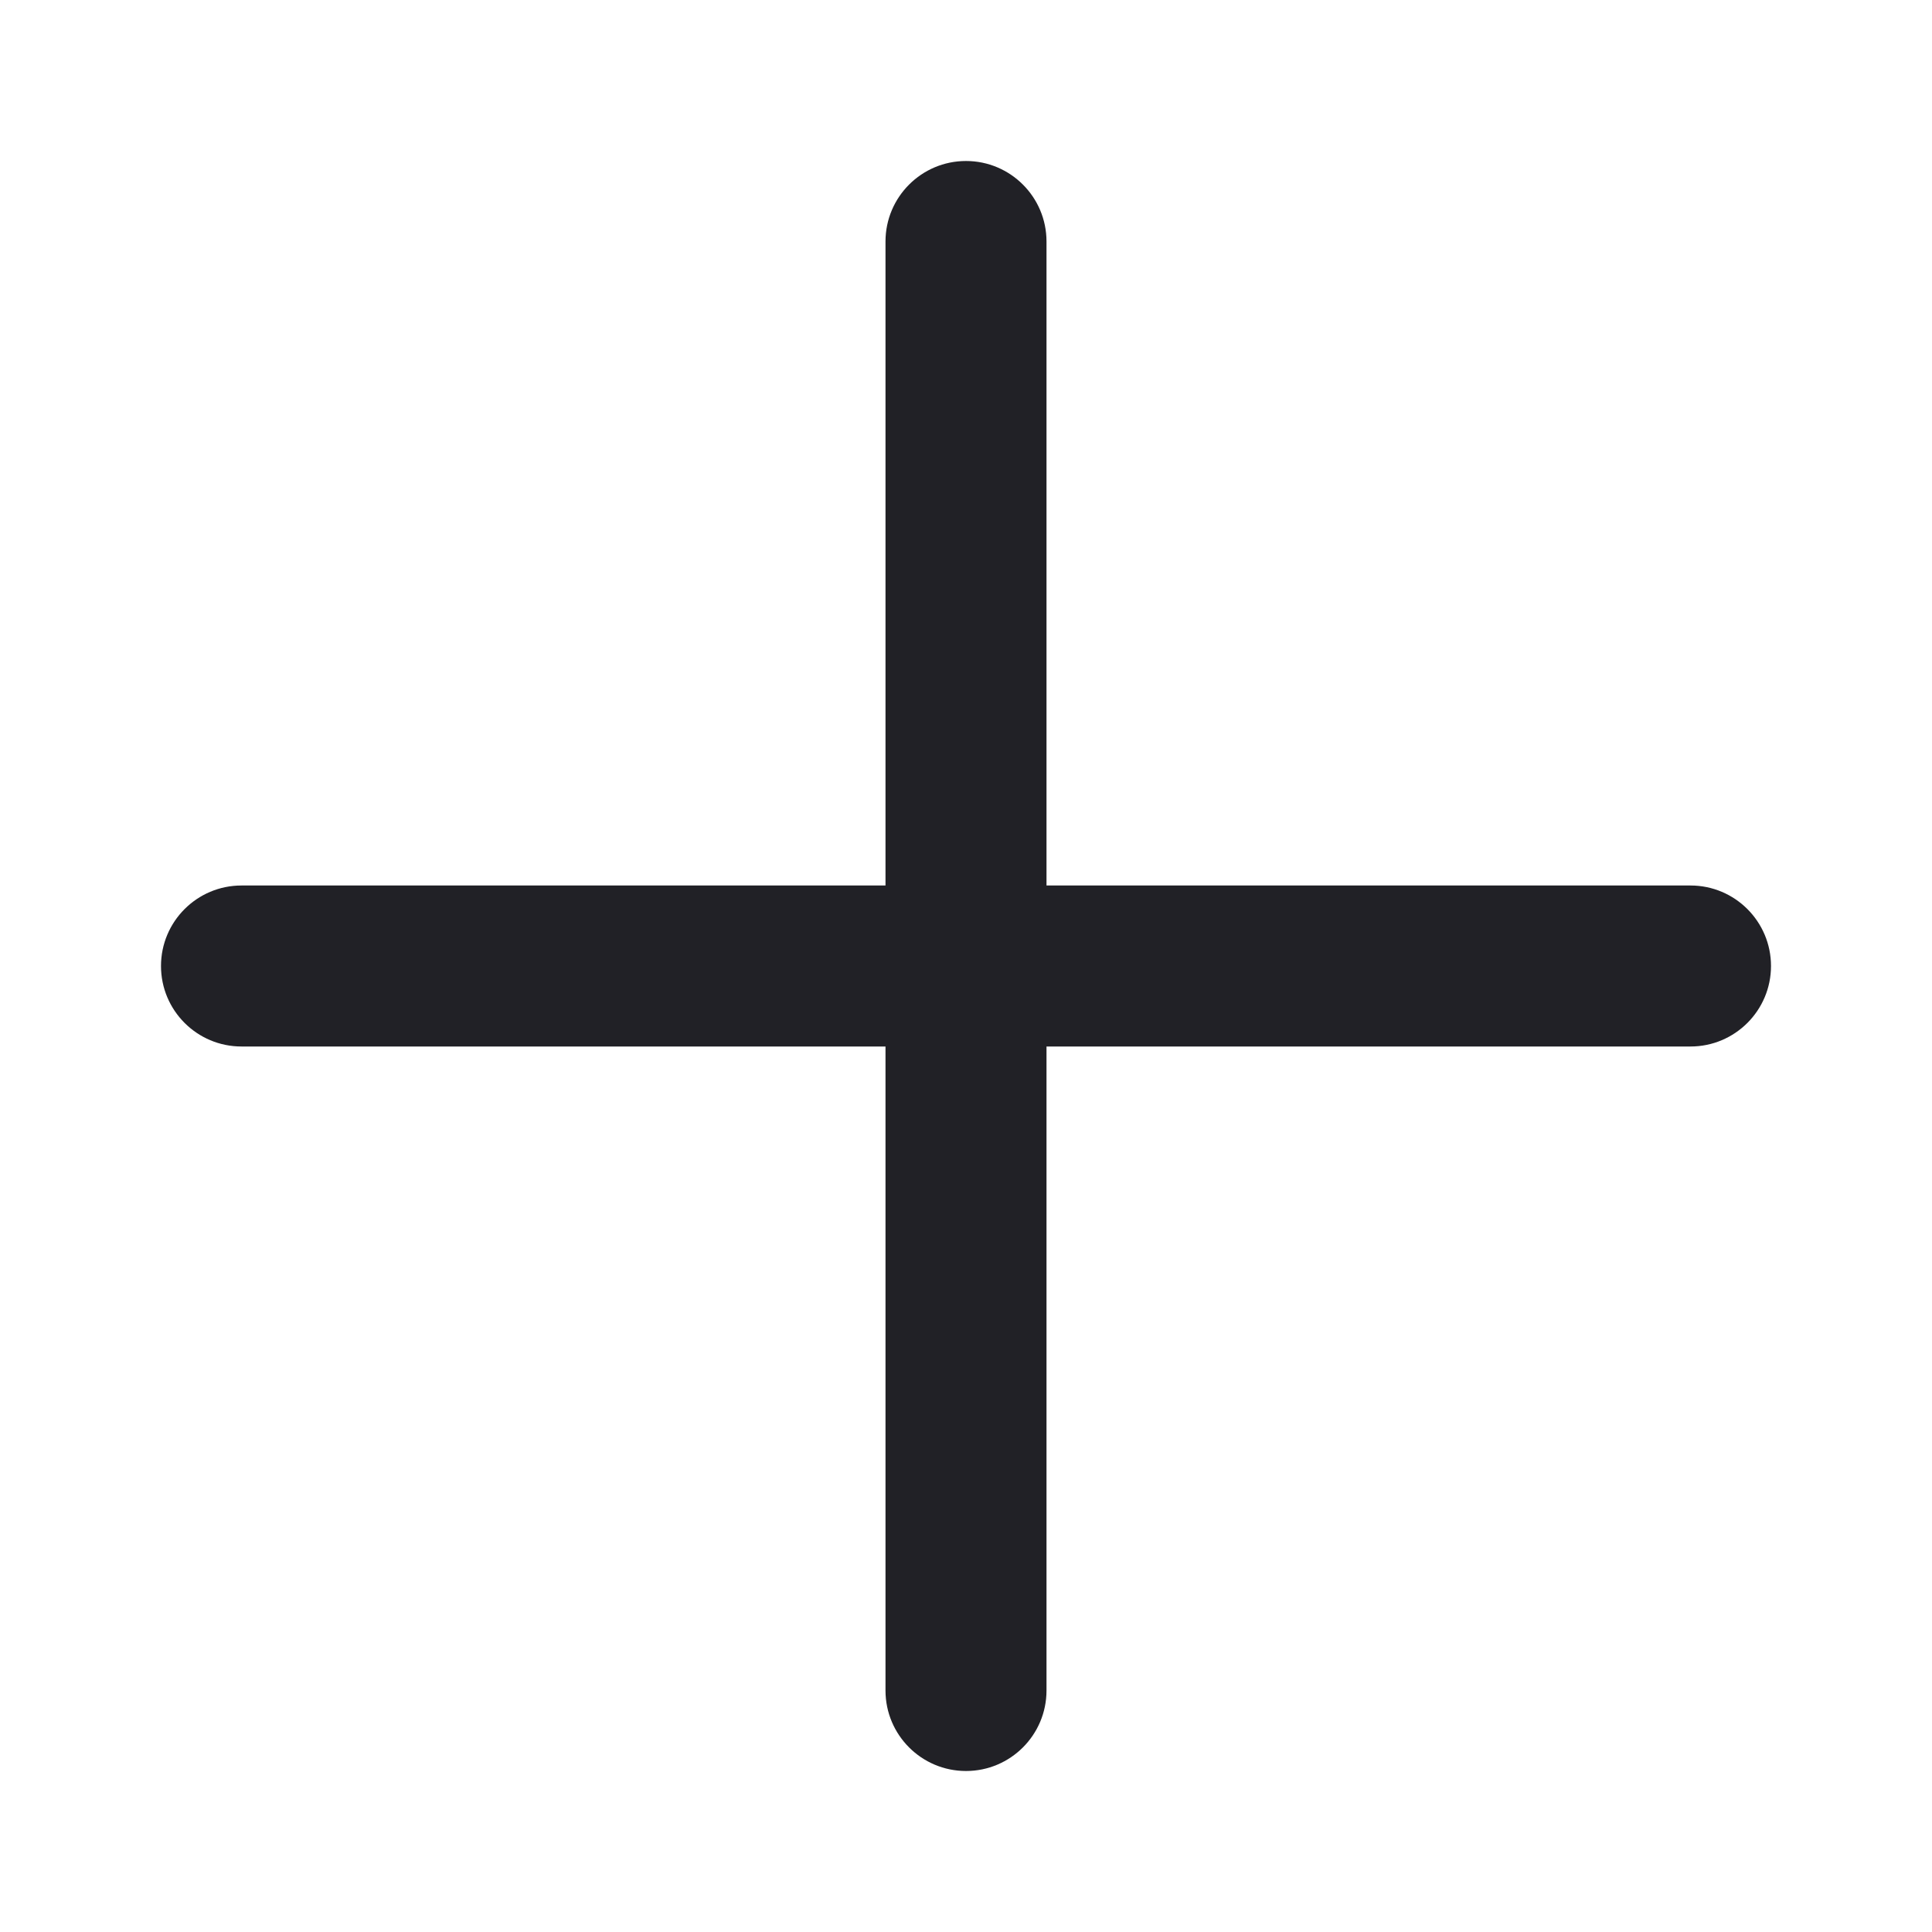
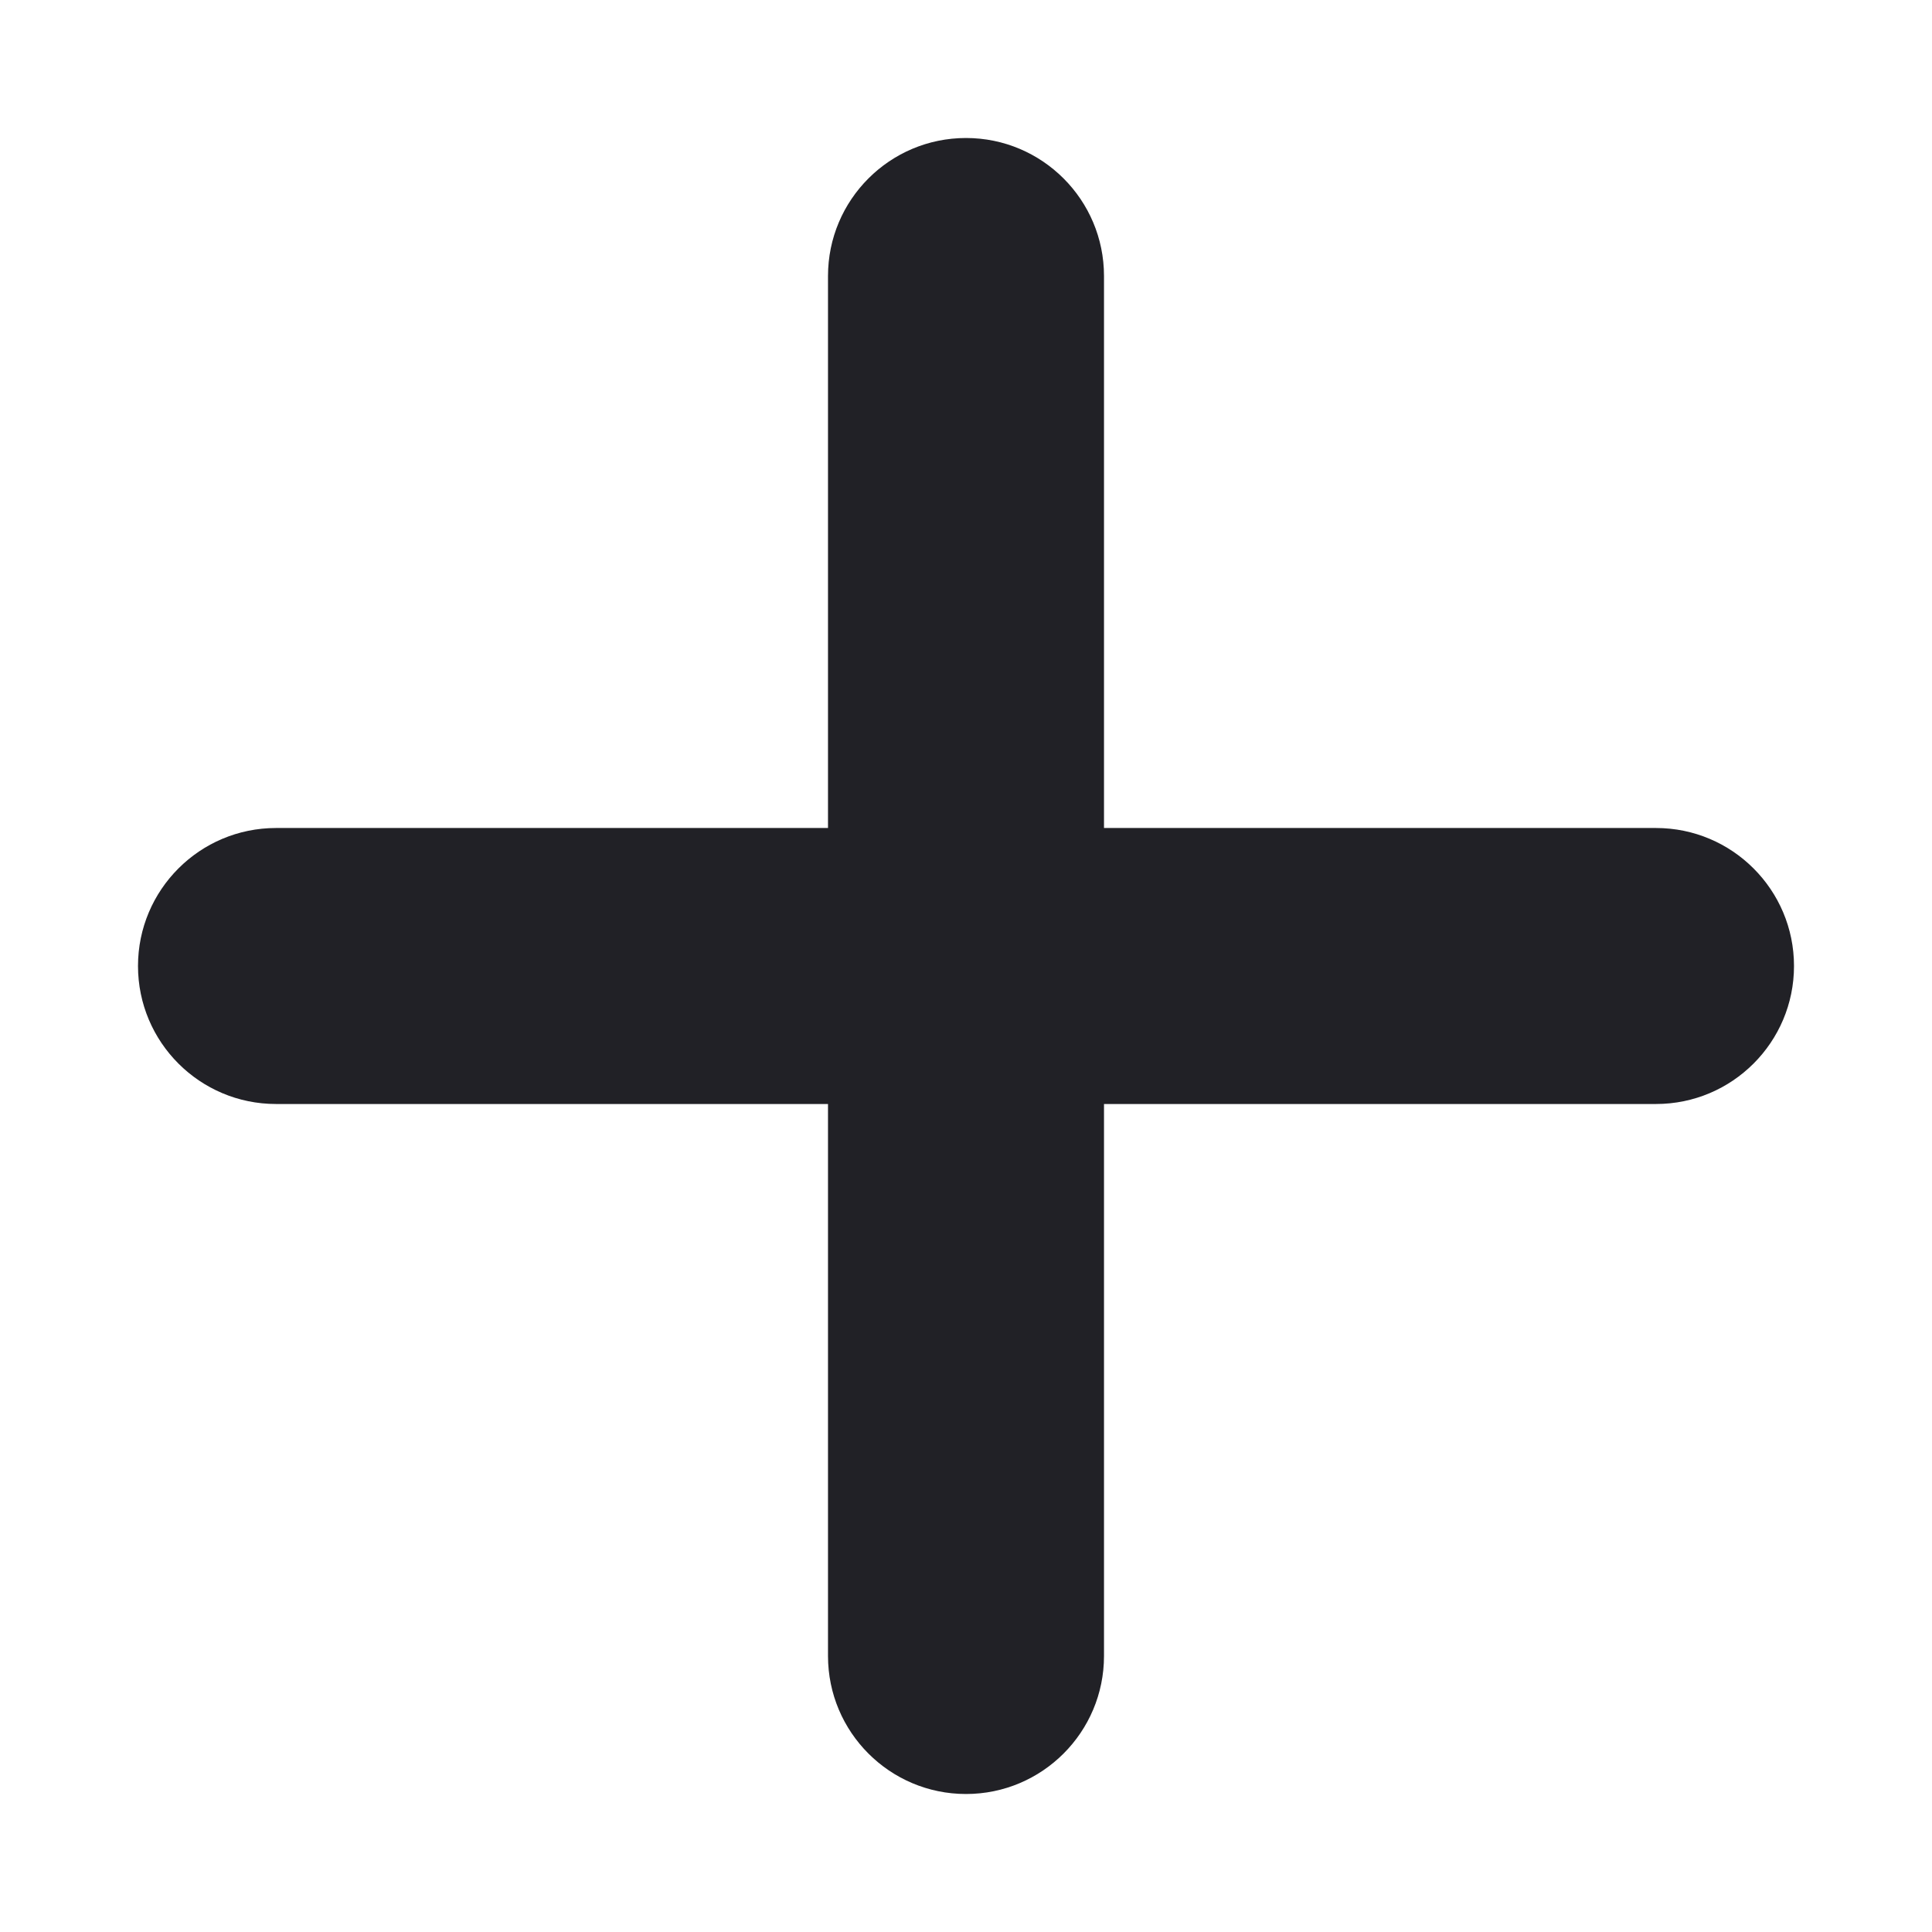
- <svg xmlns="http://www.w3.org/2000/svg" width="24" height="24" viewBox="0 0 24 24" fill="none">
-   <path d="M13 3C13 2.448 12.552 2 12 2C11.448 2 11 2.448 11 3V11H3C2.448 11 2 11.448 2 12C2 12.552 2.448 13 3 13H11V21C11 21.552 11.448 22 12 22C12.552 22 13 21.552 13 21V13H21C21.552 13 22 12.552 22 12C22 11.448 21.552 11 21 11H13V3Z" fill="#212126" />
+ <svg xmlns="http://www.w3.org/2000/svg" width="14" height="14" viewBox="0 0 14 14" fill="none">
+   <path fill-rule="evenodd" clip-rule="evenodd" d="M6 12C6 12.552 6.448 13 7 13C7.552 13 8 12.552 8 12V8L12 8C12.552 8 13 7.552 13 7C13 6.448 12.552 6 12 6L8 6V2C8 1.448 7.552 1 7 1C6.448 1 6 1.448 6 2V6L2 6C1.448 6 1 6.448 1 7C1 7.552 1.448 8 2 8L6 8V12Z" fill="#212126" />
</svg>
